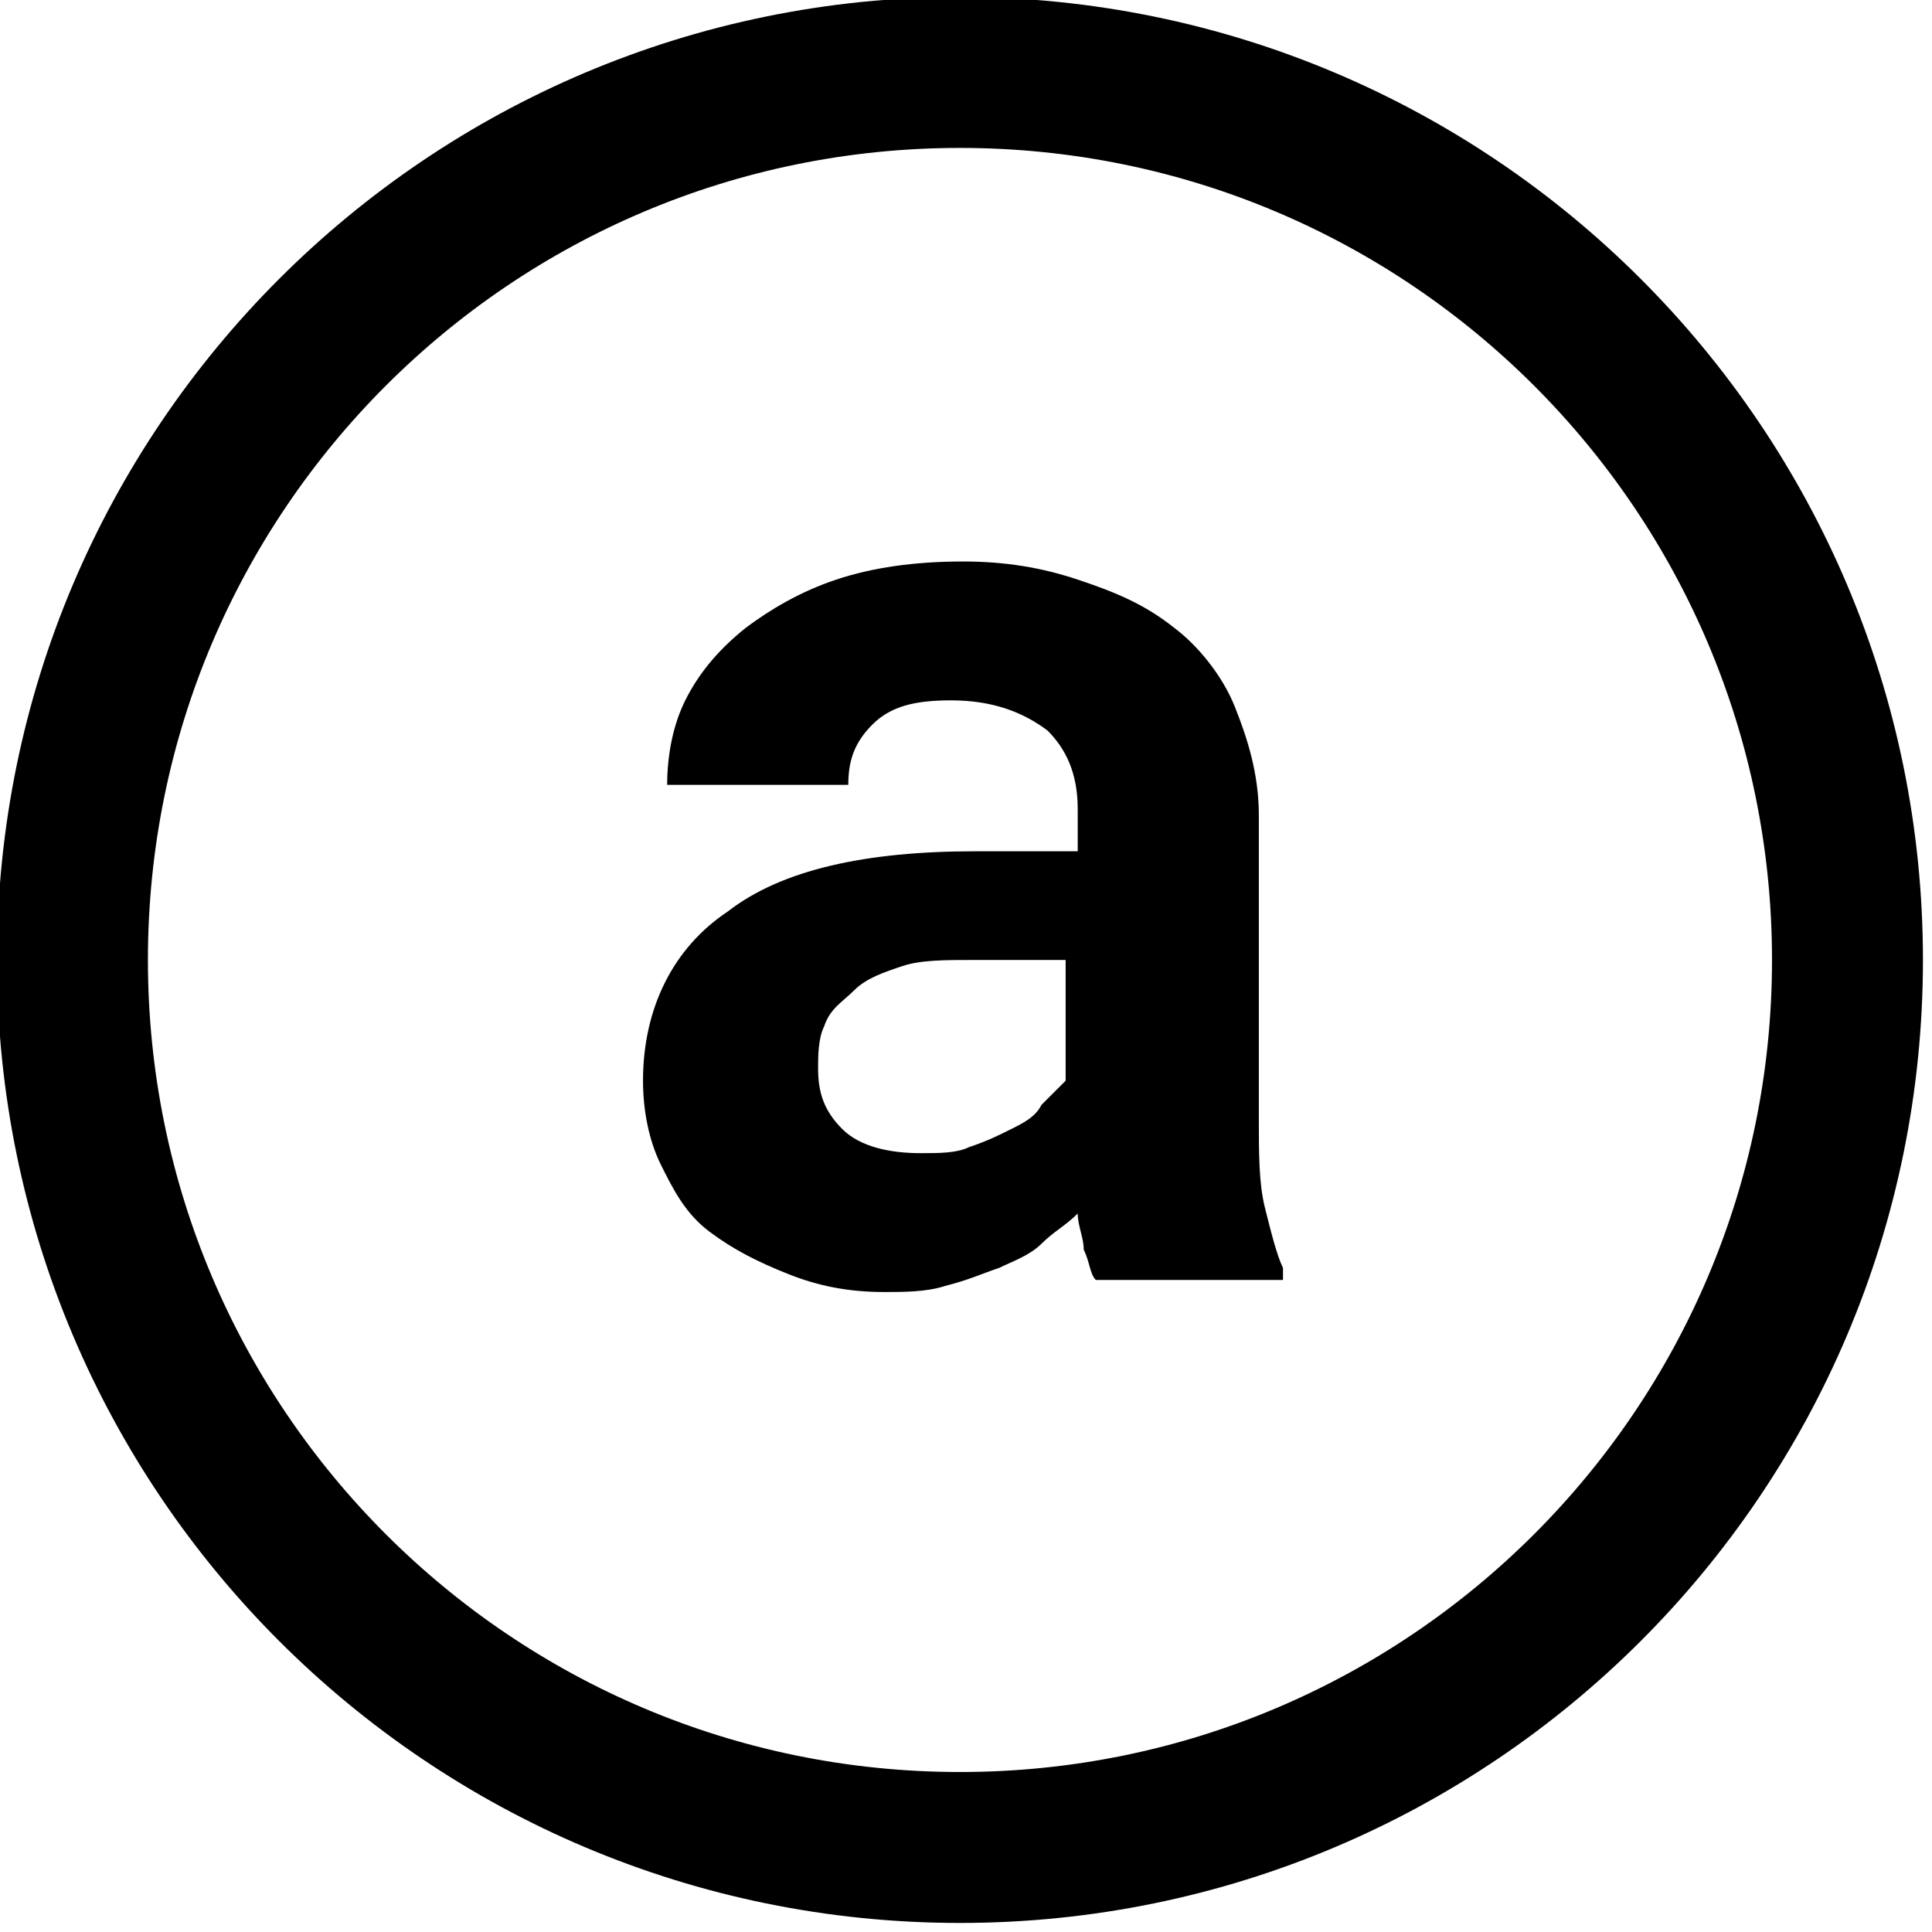
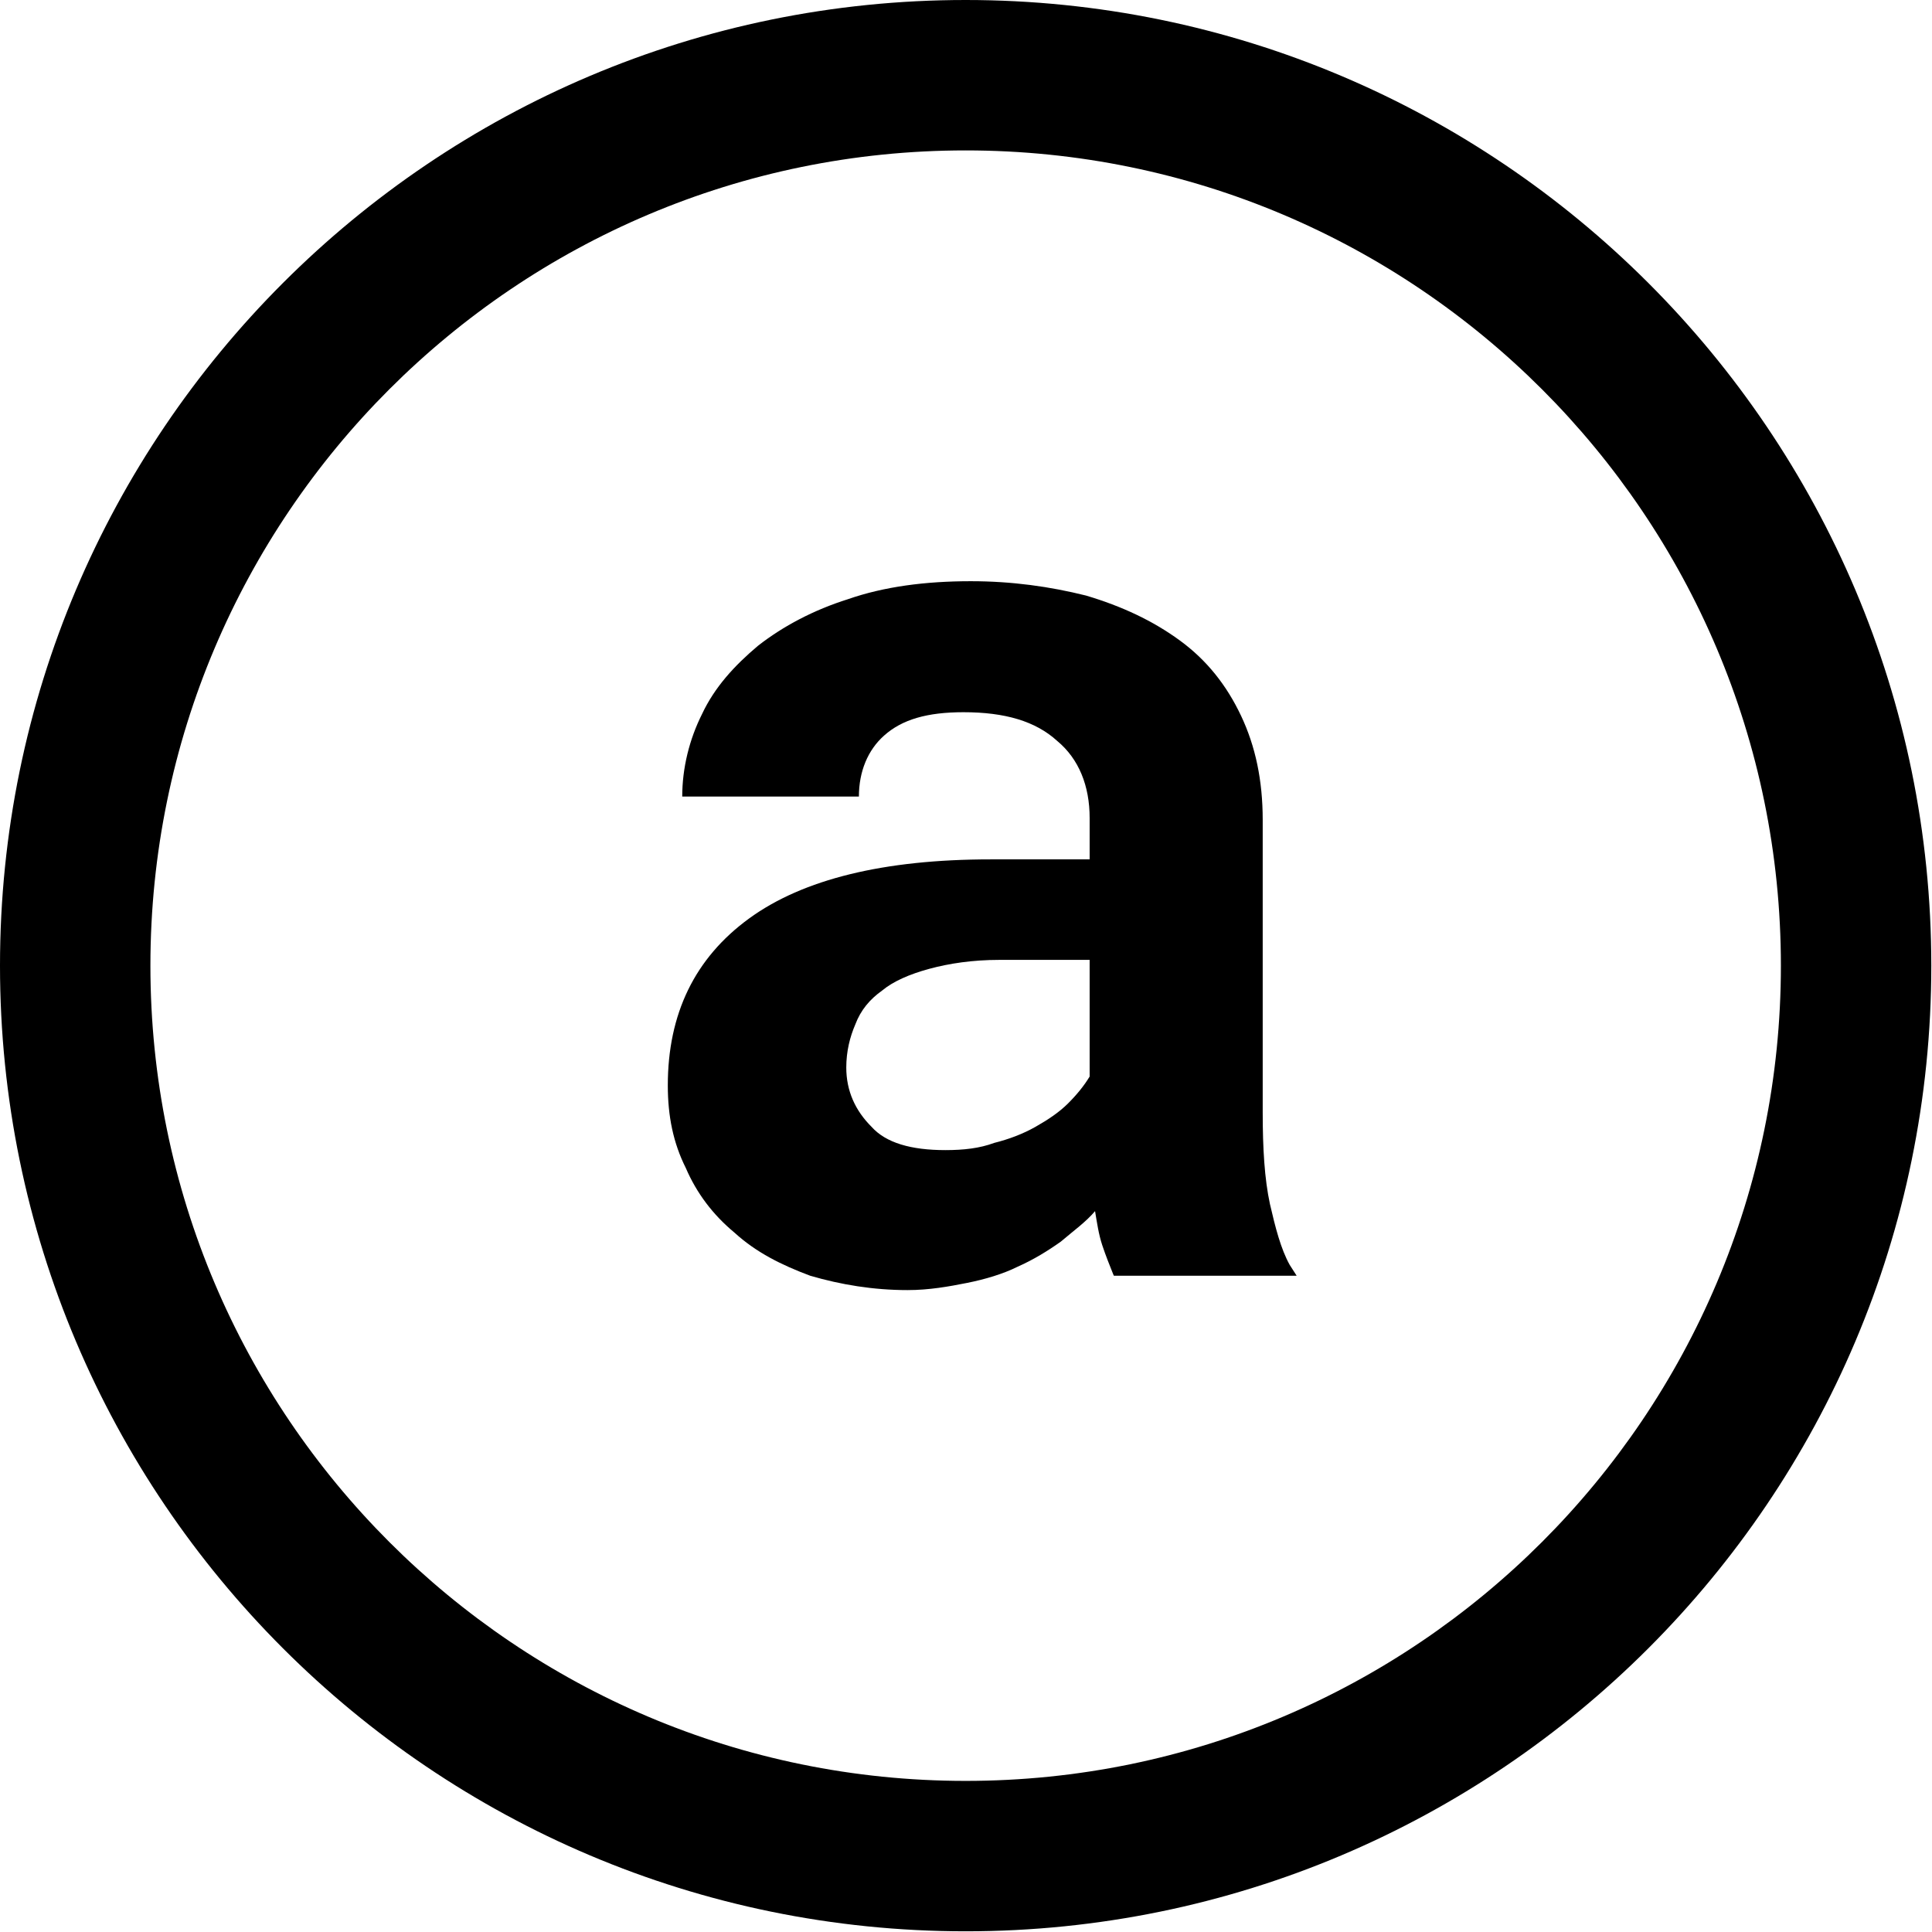
- <svg xmlns="http://www.w3.org/2000/svg" width="100%" height="100%" viewBox="0 0 32 32" version="1.1" xml:space="preserve" style="fill-rule:evenodd;clip-rule:evenodd;">
-   <circle cx="15.9" cy="15.9" r="14.7" style="fill:none;stroke:black;stroke-width:2.5px;" />
-   <g transform="matrix(1,0,0,1,-0.549712,0)">
-     <path d="M18.7,21.2C18.6,21.1 18.6,20.9 18.5,20.7C18.5,20.5 18.4,20.3 18.4,20.1C18.2,20.3 18,20.4 17.8,20.6C17.6,20.8 17.3,20.9 17.1,21C16.8,21.1 16.6,21.2 16.2,21.3C15.9,21.4 15.5,21.4 15.2,21.4C14.6,21.4 14.1,21.3 13.6,21.1C13.1,20.9 12.7,20.7 12.3,20.4C11.9,20.1 11.7,19.7 11.5,19.3C11.3,18.9 11.2,18.4 11.2,17.9C11.2,16.7 11.7,15.7 12.6,15.1C13.5,14.4 14.9,14.1 16.7,14.1L18.4,14.1L18.4,13.4C18.4,12.8 18.2,12.4 17.9,12.1C17.5,11.8 17,11.6 16.3,11.6C15.7,11.6 15.3,11.7 15,12C14.7,12.3 14.6,12.6 14.6,13L11.6,13C11.6,12.5 11.7,12 11.9,11.6C12.1,11.2 12.4,10.8 12.9,10.4C13.3,10.1 13.8,9.8 14.4,9.6C15,9.4 15.7,9.3 16.5,9.3C17.2,9.3 17.8,9.4 18.4,9.6C19,9.8 19.5,10 20,10.4C20.4,10.7 20.8,11.2 21,11.7C21.2,12.2 21.4,12.8 21.4,13.5L21.4,18.5C21.4,19.1 21.4,19.6 21.5,20C21.6,20.4 21.7,20.8 21.8,21L21.8,21.2L18.7,21.2ZM15.8,19.1C16.1,19.1 16.4,19.1 16.6,19C16.9,18.9 17.1,18.8 17.3,18.7C17.5,18.6 17.7,18.5 17.8,18.3C17.9,18.2 18.1,18 18.2,17.9L18.2,15.9L16.7,15.9C16.2,15.9 15.8,15.9 15.5,16C15.2,16.1 14.9,16.2 14.7,16.4C14.5,16.6 14.3,16.7 14.2,17C14.1,17.2 14.1,17.5 14.1,17.7C14.1,18.1 14.2,18.4 14.5,18.7C14.8,19 15.3,19.1 15.8,19.1Z" style="fill:black;fill-rule:nonzero;" />
-   </g>
+ <svg xmlns="http://www.w3.org/2000/svg" width="100%" height="100%" viewBox="0 0 2330 2330" version="1.1" xml:space="preserve" style="fill-rule:evenodd;clip-rule:evenodd;stroke-linejoin:round;stroke-miterlimit:2;">
+   <path d="M1164.58,0c642.751,0 1164.58,521.832 1164.58,1164.58c-0,642.751 -521.833,1164.58 -1164.58,1164.58c-642.751,-0 -1164.58,-521.833 -1164.58,-1164.58c-0,-642.751 521.832,-1164.58 1164.58,-1164.58Zm0,181.398c542.635,-0 983.186,440.55 983.186,983.185c-0,542.635 -440.551,983.186 -983.186,983.186c-542.635,-0 -983.185,-440.551 -983.185,-983.186c-0,-542.635 440.55,-983.185 983.185,-983.185Z" style="fill:#000;" />
+   <path d="M1342.38,1536.38c-4.35,-10.822 -8.695,-21.643 -13.045,-34.629c-4.35,-12.987 -6.52,-28.138 -8.695,-41.125c-10.87,12.987 -26.089,23.808 -41.309,36.795c-15.219,10.821 -32.61,21.642 -52.179,30.303c-17.39,8.656 -39.134,15.151 -60.874,19.477c-21.739,4.33 -45.654,8.656 -71.743,8.656c-41.309,0 -80.444,-6.491 -117.403,-17.312c-34.784,-12.987 -65.219,-28.138 -91.309,-51.946c-26.089,-21.642 -45.658,-47.615 -58.699,-77.918c-15.219,-30.299 -21.744,-62.767 -21.744,-99.561c0,-86.575 32.614,-153.668 97.834,-201.284c65.223,-47.615 163.056,-71.423 291.329,-71.423l119.573,0l-0,-49.78c-0,-38.96 -13.045,-71.428 -39.135,-93.07c-26.085,-23.808 -63.044,-34.629 -113.048,-34.629c-43.484,-0 -73.919,8.656 -95.663,28.138c-19.565,17.312 -30.435,43.285 -30.435,73.588l-213.06,-0c-0,-34.633 8.695,-69.262 23.914,-99.561c15.22,-32.468 39.134,-58.441 67.399,-82.249c30.434,-23.808 67.394,-43.285 108.703,-56.272c43.479,-15.151 93.483,-21.642 147.837,-21.642c50.004,-0 95.658,6.491 139.142,17.312c43.48,12.987 80.439,30.303 113.053,54.111c32.61,23.808 56.524,54.111 73.918,90.905c17.391,36.794 26.09,77.914 26.09,125.53l-0,352.794c-0,43.285 2.171,80.079 8.695,110.382c6.52,28.138 13.045,54.111 23.915,73.588l8.333,12.987l-220.44,-0l-0.954,-2.165Zm-202.191,-149.342c21.744,0 41.309,-2.165 58.703,-8.656c17.39,-4.33 34.785,-10.821 50.004,-19.482c15.216,-8.656 28.26,-17.312 39.13,-28.134c10.874,-10.821 19.569,-21.646 26.09,-32.468l-0,-140.681l-108.704,-0c-32.609,-0 -60.873,4.326 -84.788,10.821c-23.915,6.491 -43.484,15.152 -56.529,25.973c-15.215,10.821 -26.085,23.808 -32.609,41.12c-6.521,15.152 -10.87,32.468 -10.87,51.946c-0,28.138 10.87,51.946 30.439,71.423c17.39,19.482 47.829,28.138 89.134,28.138Z" style="fill:#000;fill-rule:nonzero;" />
</svg>
